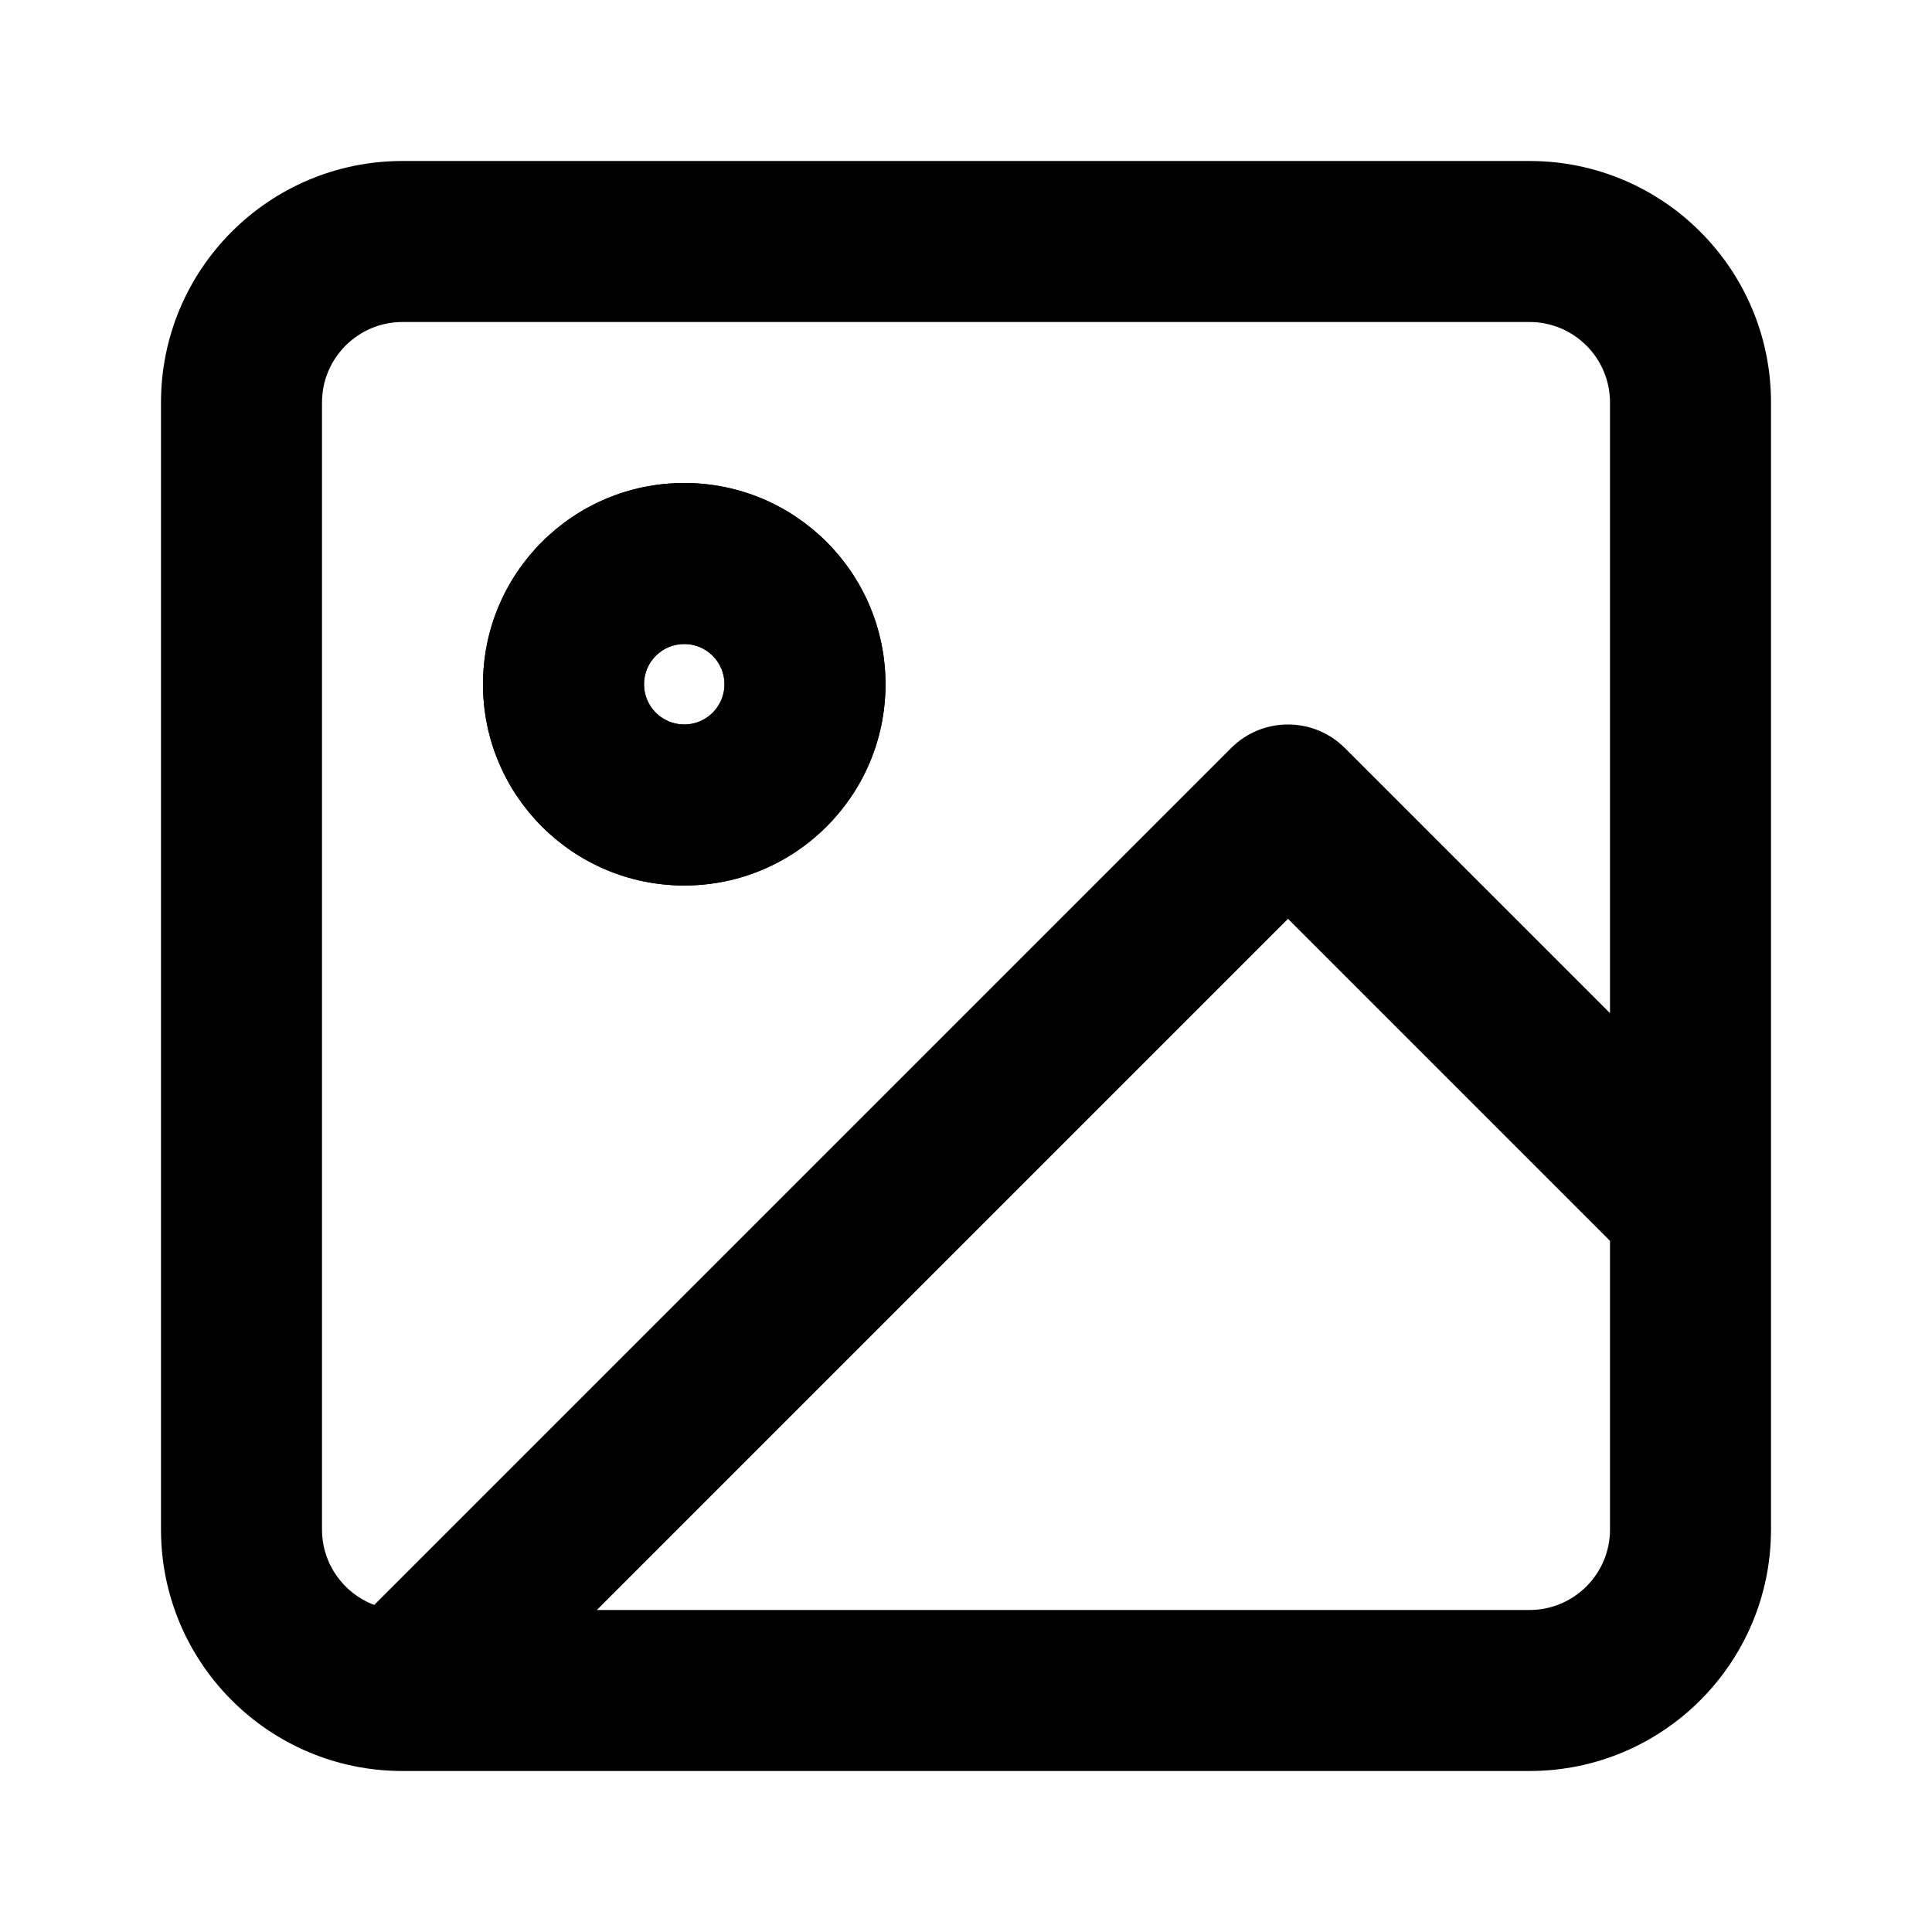
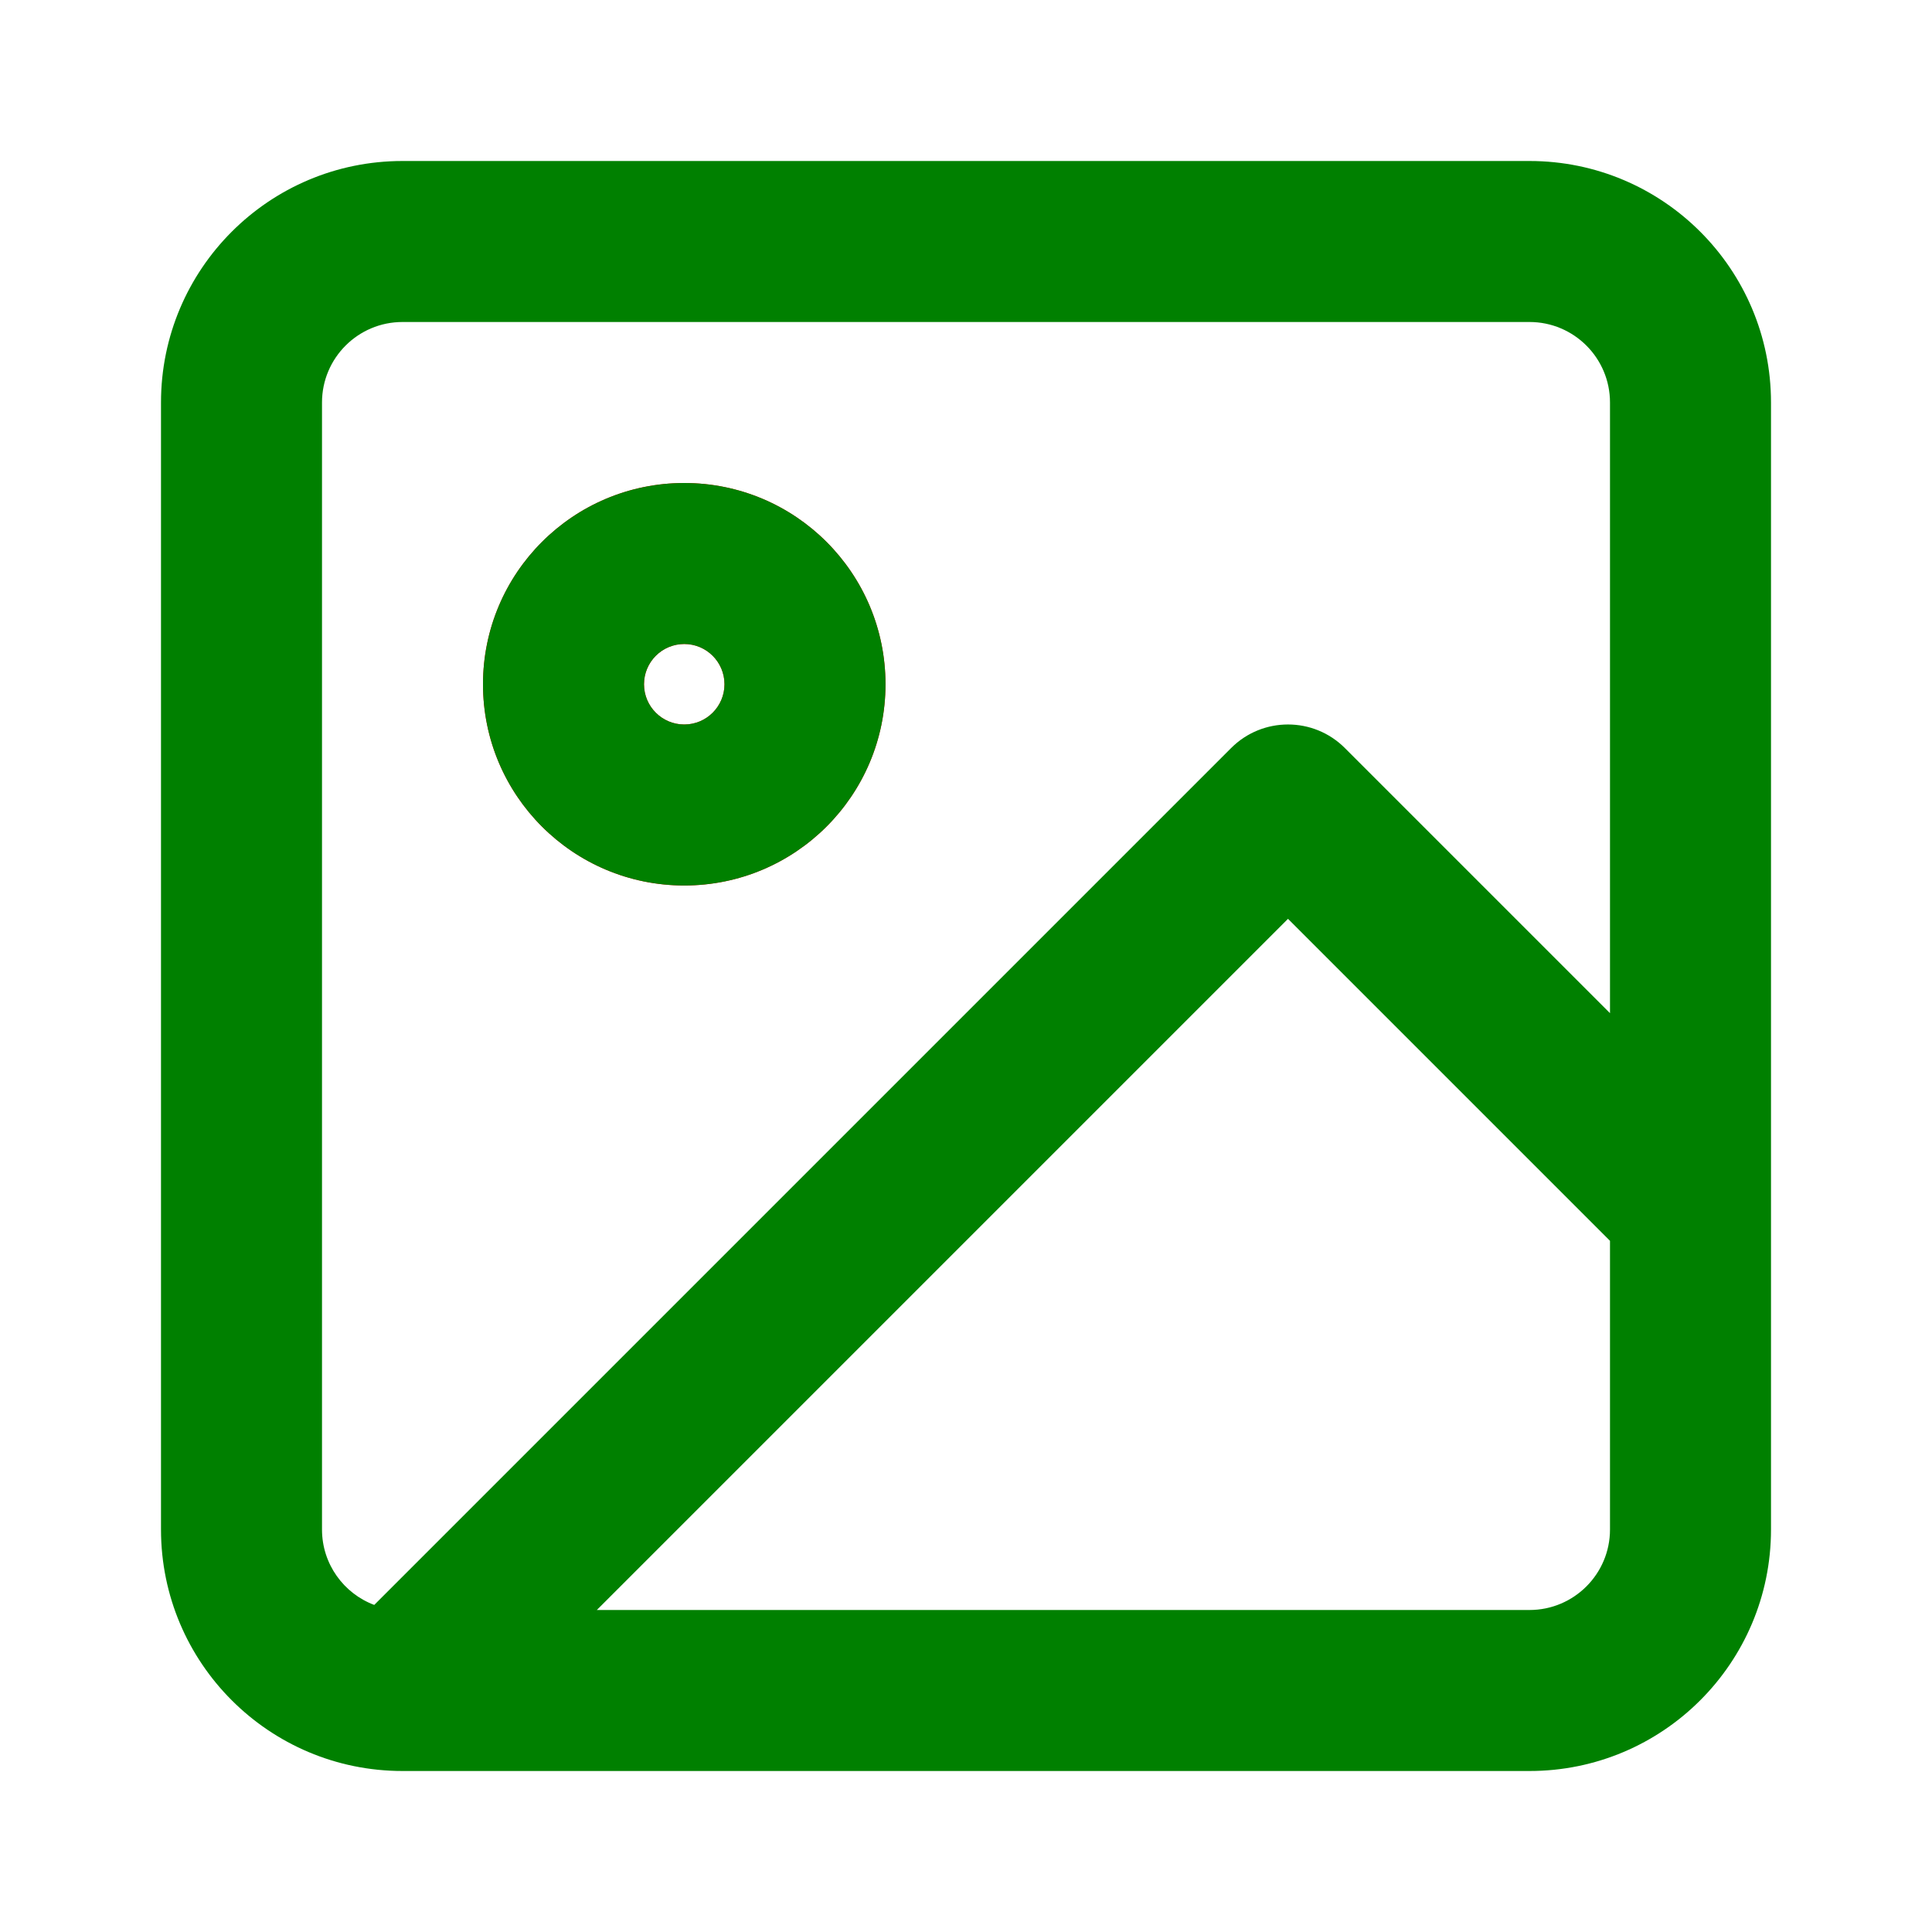
<svg xmlns="http://www.w3.org/2000/svg" width="24" height="24" viewBox="0 0 24 24" fill="none">
-   <path fill-rule="evenodd" clip-rule="evenodd" d="M8.5 8C8.224 8 8 8.224 8 8.5C8 8.776 8.224 9 8.5 9C8.776 9 9 8.776 9 8.5C9 8.224 8.776 8 8.5 8ZM6 8.5C6 7.119 7.119 6 8.5 6C9.881 6 11 7.119 11 8.5C11 9.881 9.881 11 8.5 11C7.119 11 6 9.881 6 8.5Z" fill="black" />
-   <path fill-rule="evenodd" clip-rule="evenodd" d="M5 2C3.343 2 2 3.343 2 5V19C2 20.657 3.343 22 5 22H19C20.657 22 22 20.657 22 19V5C22 3.343 20.657 2 19 2H5ZM5 4C4.448 4 4 4.448 4 5V19C4 19.429 4.27 19.795 4.649 19.937L15.293 9.293C15.683 8.902 16.317 8.902 16.707 9.293L20 12.586V5C20 4.448 19.552 4 19 4H5ZM8.5 6C7.119 6 6 7.119 6 8.5C6 9.881 7.119 11 8.5 11C9.881 11 11 9.881 11 8.5C11 7.119 9.881 6 8.5 6ZM20 19C20 19.552 19.552 20 19 20H7.414L16 11.414L20 15.414V19ZM8.5 8C8.224 8 8 8.224 8 8.5C8 8.776 8.224 9 8.5 9C8.776 9 9 8.776 9 8.5C9 8.224 8.776 8 8.5 8Z" fill="black" />
+   <path fill-rule="evenodd" clip-rule="evenodd" d="M8.5 8C8.224 8 8 8.224 8 8.5C8 8.776 8.224 9 8.5 9C8.776 9 9 8.776 9 8.5C9 8.224 8.776 8 8.5 8ZM6 8.5C6 7.119 7.119 6 8.5 6C9.881 6 11 7.119 11 8.5C11 9.881 9.881 11 8.5 11C7.119 11 6 9.881 6 8.5Z" fill="red" />
+   <path fill-rule="evenodd" clip-rule="evenodd" d="M5 2C3.343 2 2 3.343 2 5V19C2 20.657 3.343 22 5 22H19C20.657 22 22 20.657 22 19V5C22 3.343 20.657 2 19 2H5ZM5 4C4.448 4 4 4.448 4 5V19C4 19.429 4.27 19.795 4.649 19.937L15.293 9.293C15.683 8.902 16.317 8.902 16.707 9.293L20 12.586V5C20 4.448 19.552 4 19 4H5ZM8.5 6C7.119 6 6 7.119 6 8.5C6 9.881 7.119 11 8.5 11C9.881 11 11 9.881 11 8.5C11 7.119 9.881 6 8.5 6ZM20 19C20 19.552 19.552 20 19 20H7.414L16 11.414L20 15.414V19ZM8.5 8C8.224 8 8 8.224 8 8.5C8 8.776 8.224 9 8.5 9C8.776 9 9 8.776 9 8.5C9 8.224 8.776 8 8.5 8Z" fill="green" />
</svg>
